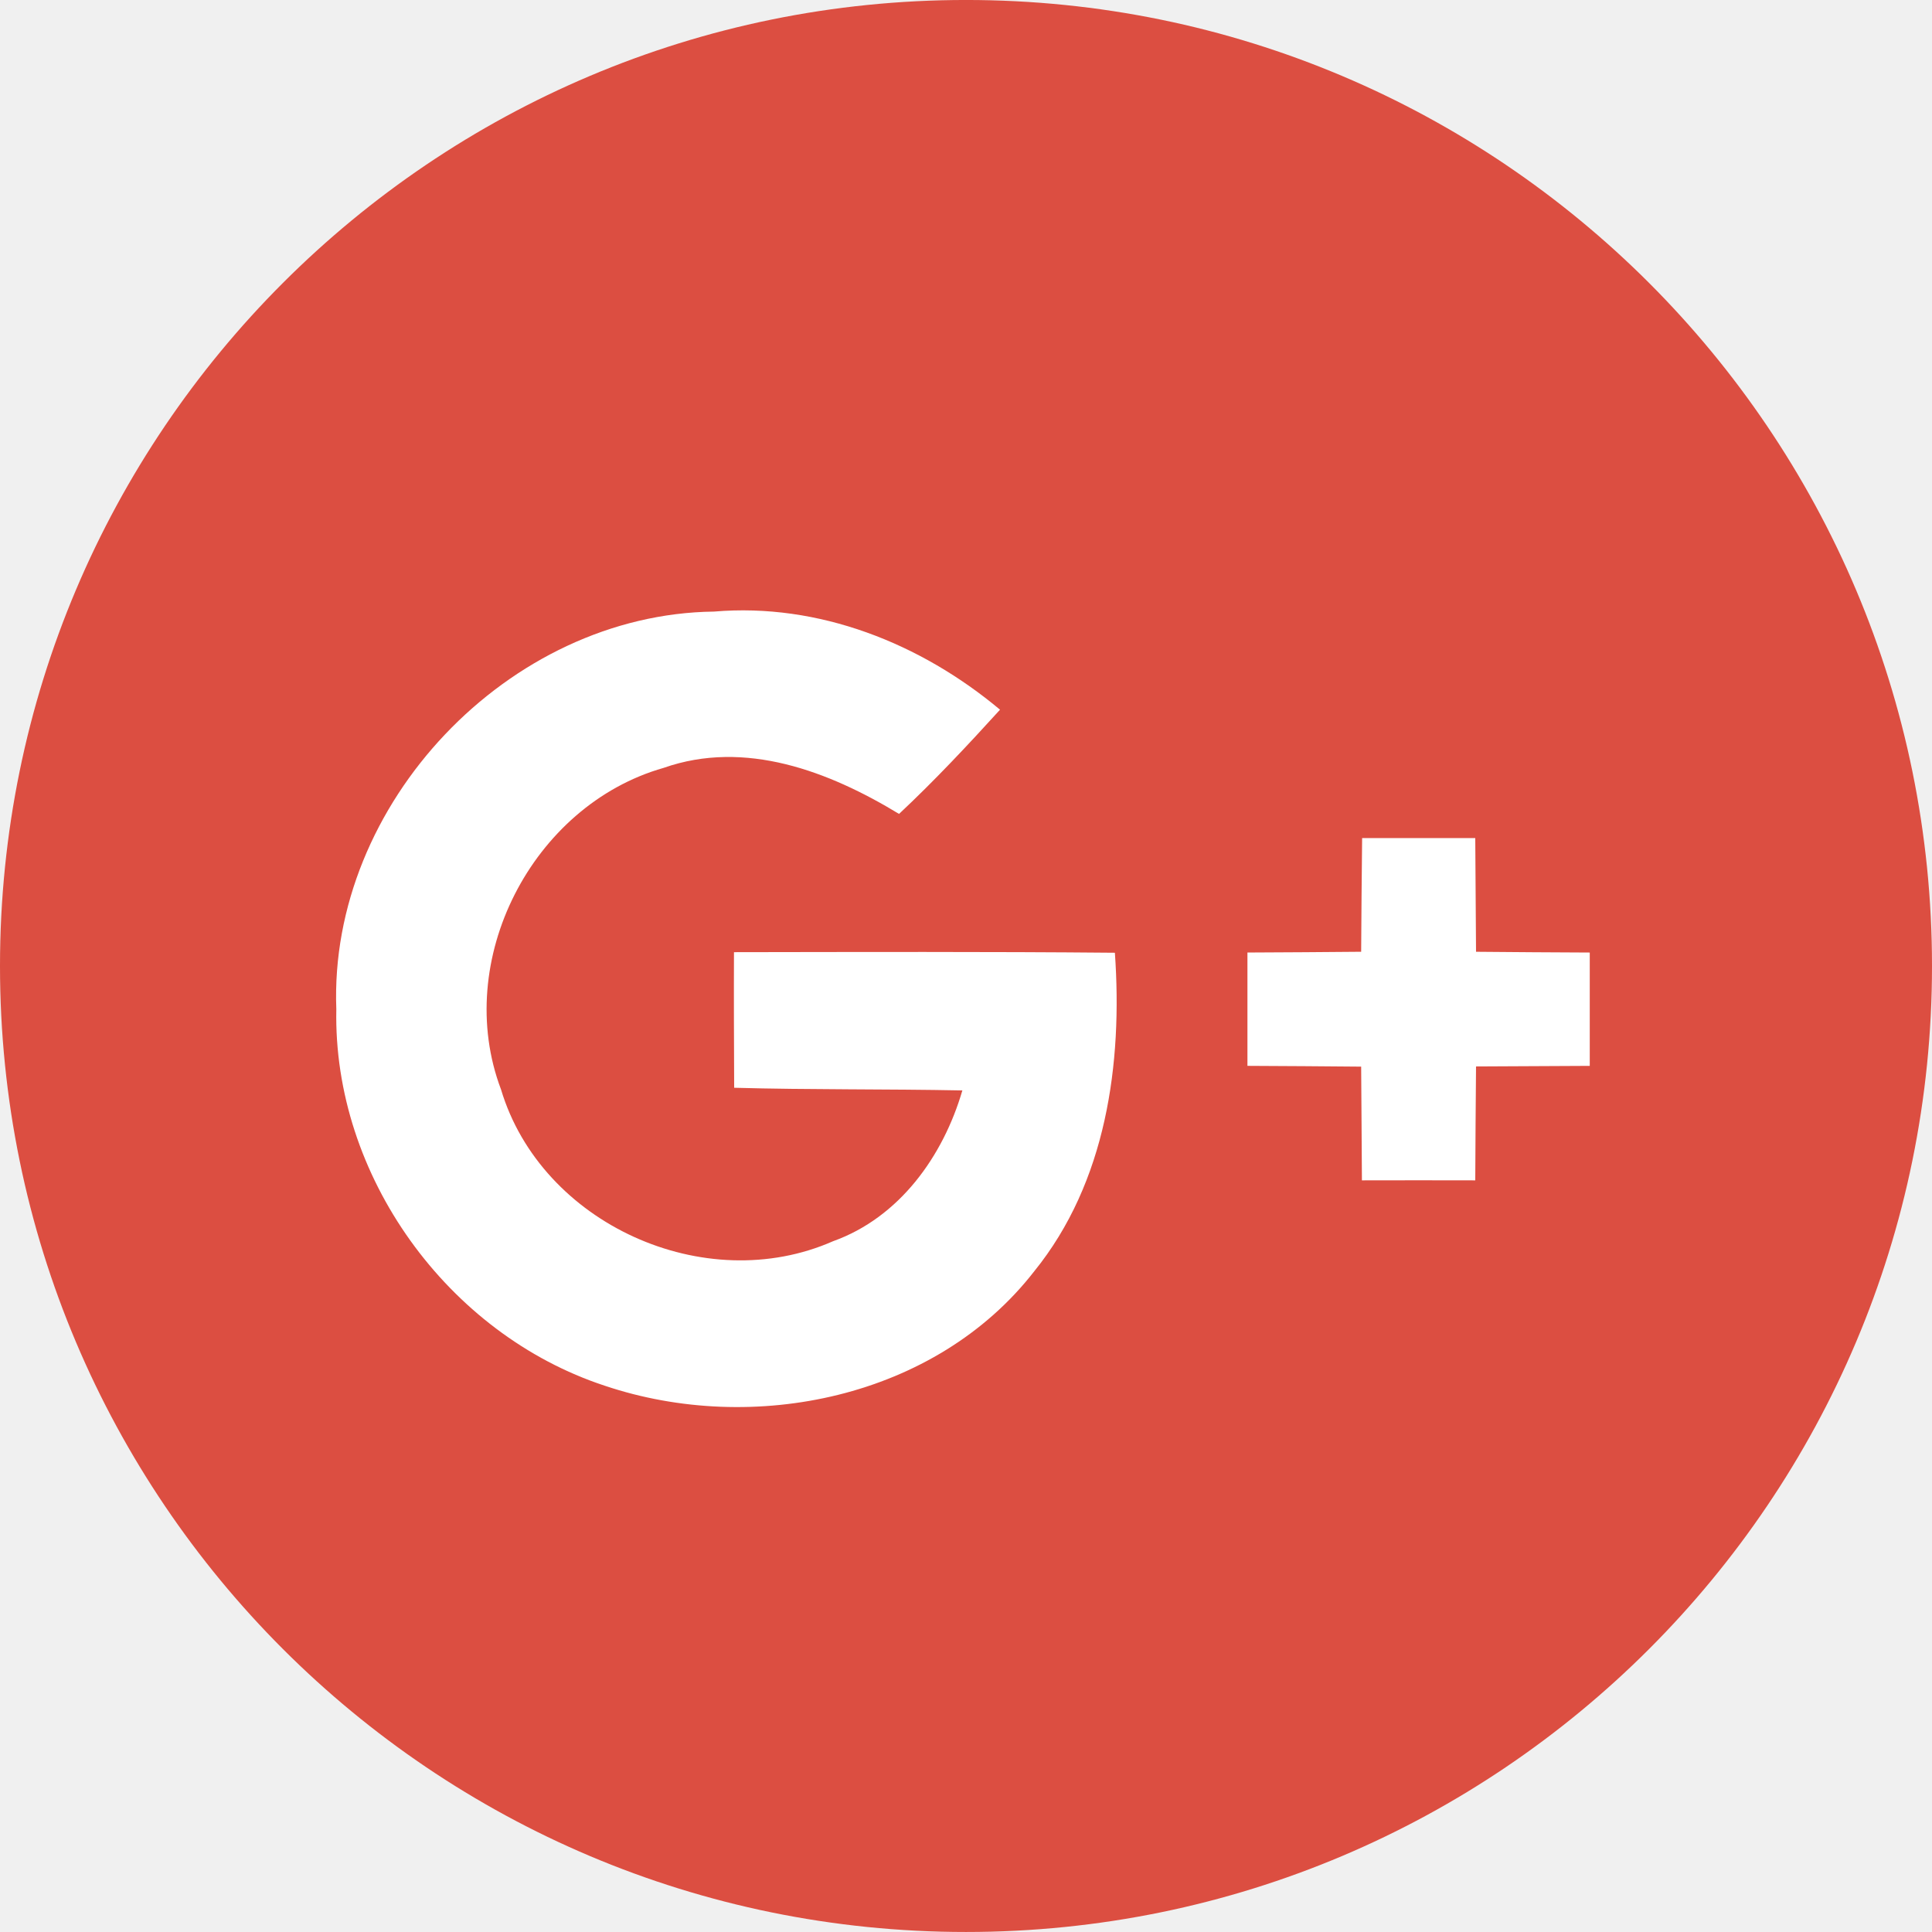
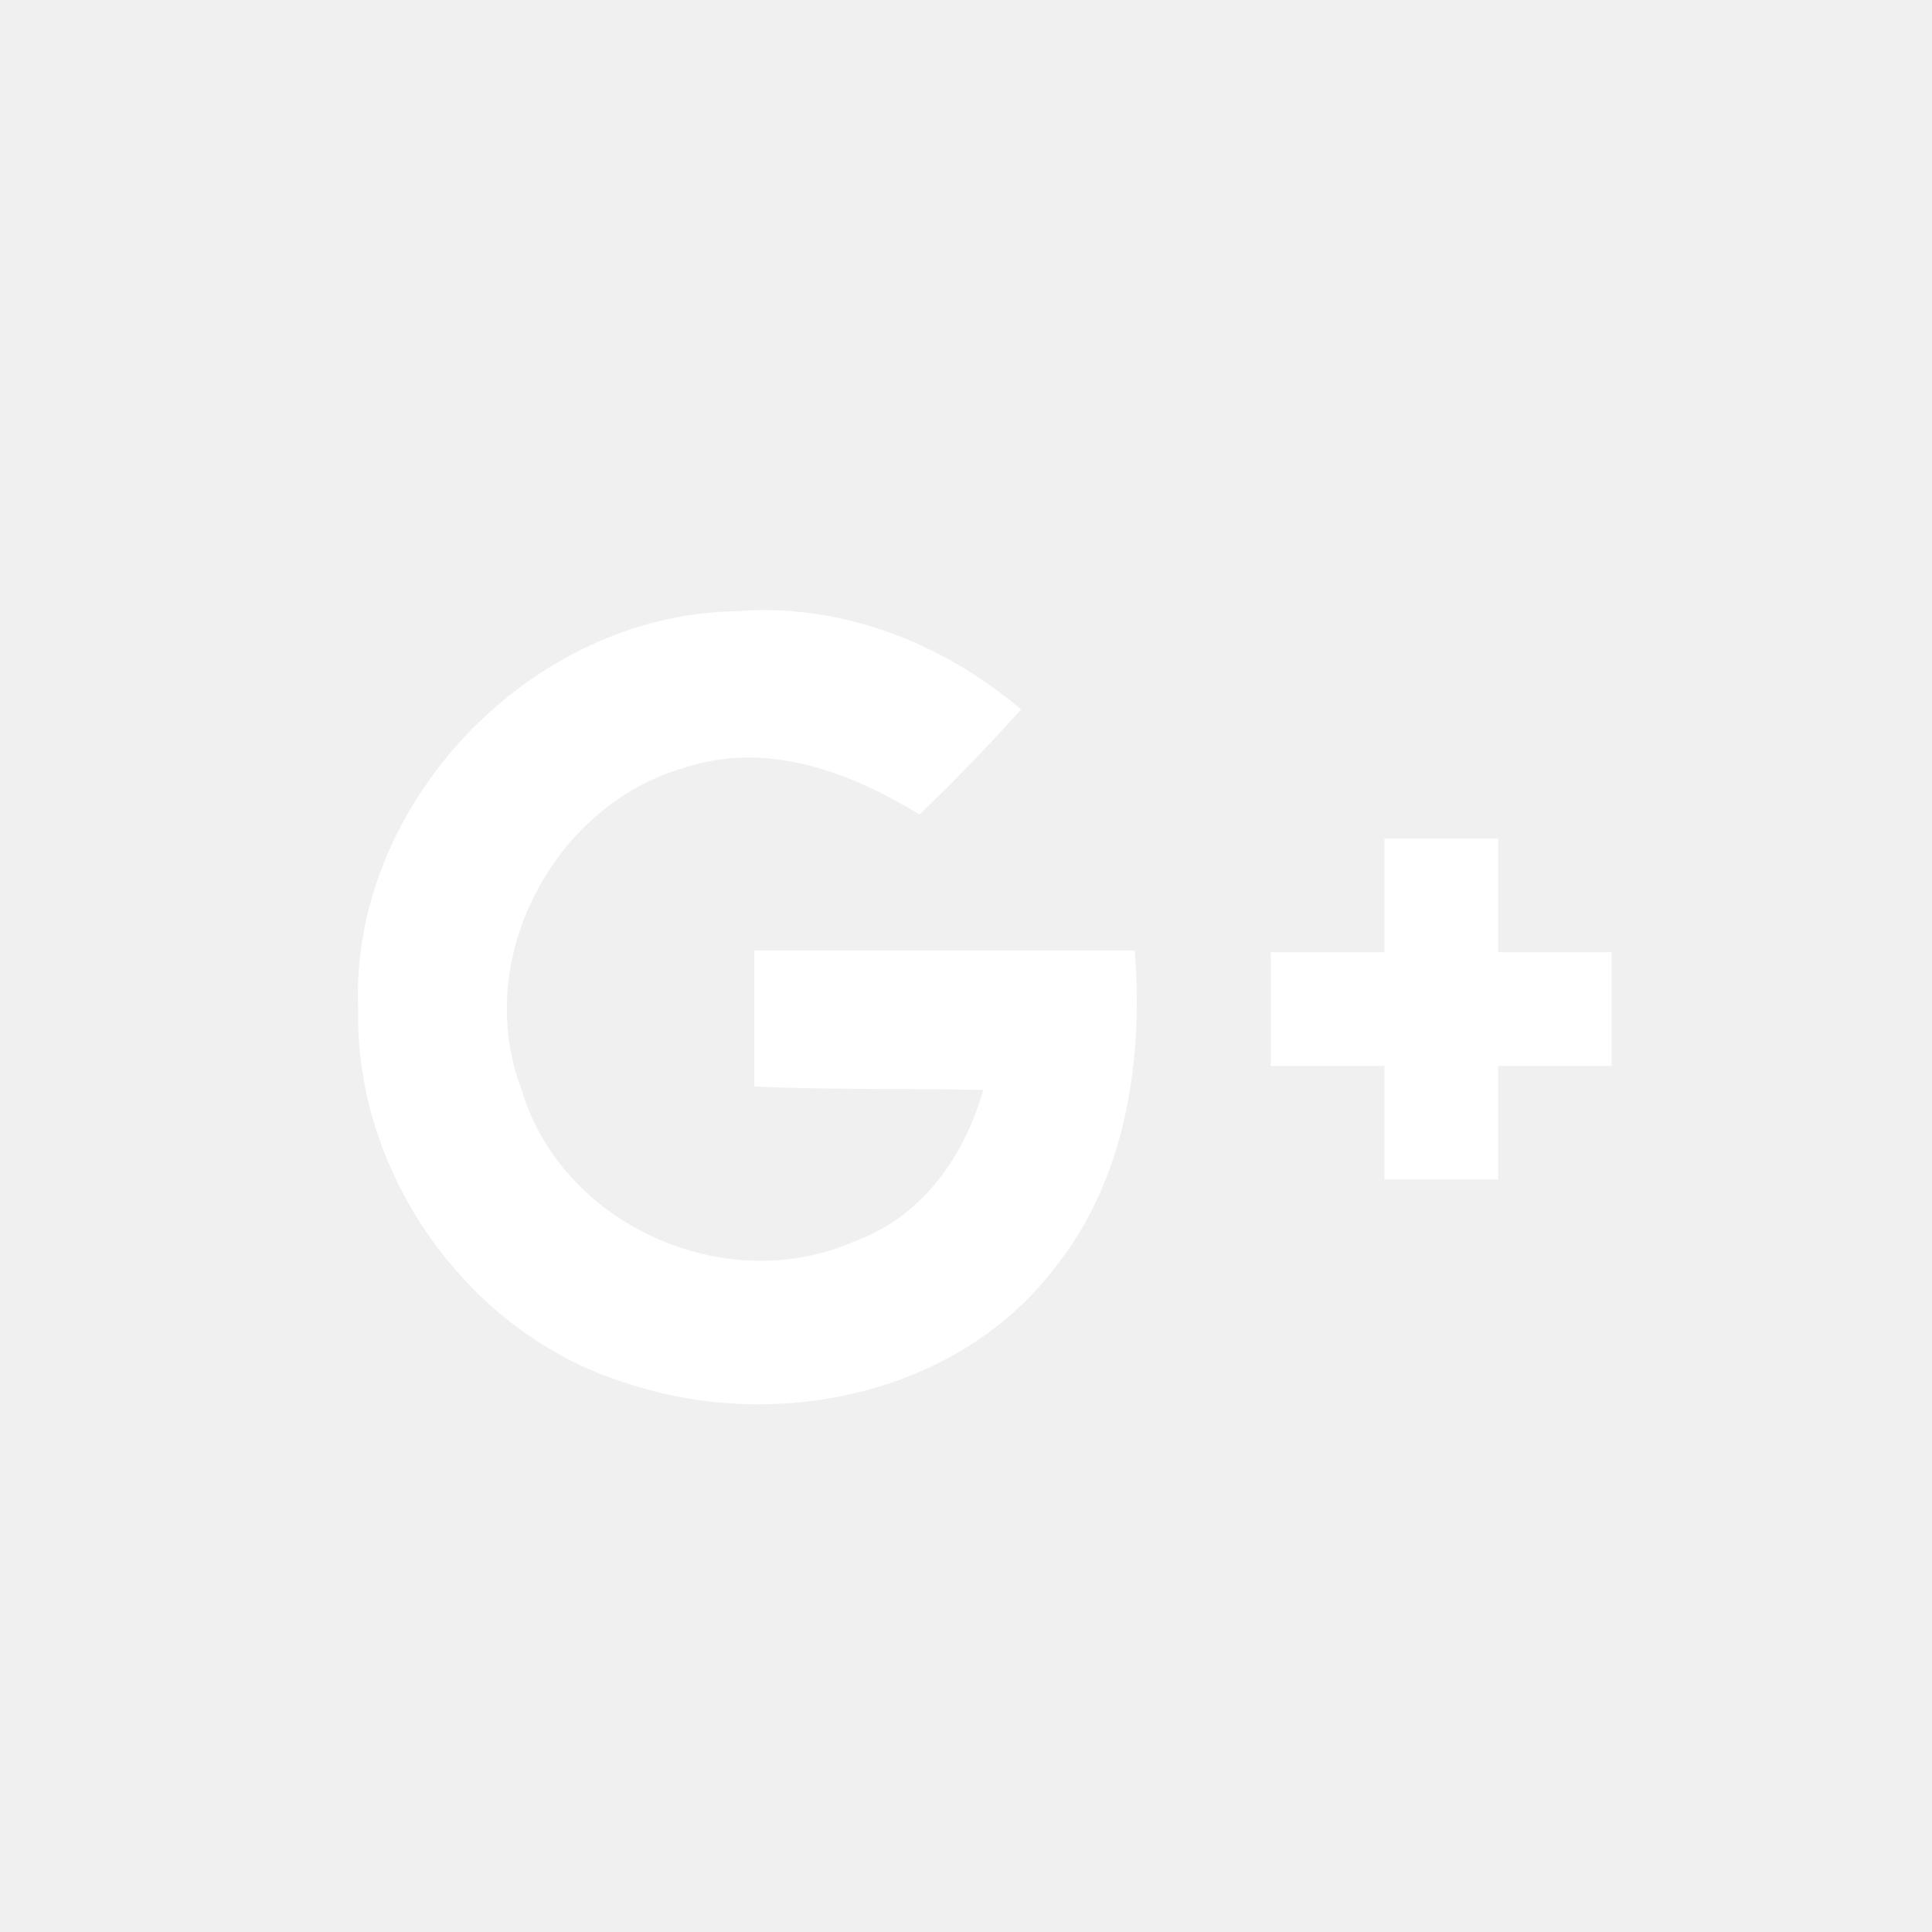
- <svg xmlns="http://www.w3.org/2000/svg" version="1.1" id="Capa_1" x="0px" y="0px" viewBox="0 0 112.196 112.196" style="enable-background:new 0 0 112.196 112.196;" xml:space="preserve">
+ <svg xmlns="http://www.w3.org/2000/svg" version="1.1" id="Capa_1" x="0px" y="0px" viewBox="0 0 112.2 112.2" style="enable-background:new 0 0 112.2 112.2;" xml:space="preserve">
+   <style type="text/css">
+ 	.st0{fill:#FFFFFF;}
+ </style>
  <g>
    <g>
-       <circle id="XMLID_30_" style="fill:#DC4E41;" cx="56.098" cy="56.097" r="56.098" />
-     </g>
-     <g>
-       <path style="fill:#DC4E41;" d="M19.531,58.608c-0.199,9.652,6.449,18.863,15.594,21.867c8.614,2.894,19.205,0.729,24.937-6.648    c4.185-5.169,5.136-12.06,4.683-18.498c-7.377-0.066-14.754-0.044-22.12-0.033c-0.012,2.628,0,5.246,0.011,7.874    c4.417,0.122,8.835,0.066,13.252,0.155c-1.115,3.821-3.655,7.377-7.51,8.757c-7.443,3.28-16.94-1.005-19.282-8.813    c-2.827-7.477,1.801-16.5,9.442-18.675c4.738-1.667,9.619,0.21,13.673,2.673c2.054-1.922,3.976-3.976,5.864-6.052    c-4.606-3.854-10.525-6.217-16.61-5.698C29.526,35.659,19.078,46.681,19.531,58.608z" />
-       <path style="fill:#DC4E41;" d="M79.102,48.668c-0.022,2.198-0.045,4.407-0.056,6.604c-2.209,0.022-4.406,0.033-6.604,0.044    c0,2.198,0,4.384,0,6.582c2.198,0.011,4.407,0.022,6.604,0.045c0.022,2.198,0.022,4.395,0.044,6.604c2.187,0,4.385-0.011,6.582,0    c0.012-2.209,0.022-4.406,0.045-6.615c2.197-0.011,4.406-0.022,6.604-0.033c0-2.198,0-4.384,0-6.582    c-2.197-0.011-4.406-0.022-6.604-0.044c-0.012-2.198-0.033-4.407-0.045-6.604C83.475,48.668,81.288,48.668,79.102,48.668z" />
      <g>
-         <path style="fill:#FFFFFF;" d="M19.531,58.608c-0.453-11.927,9.994-22.949,21.933-23.092c6.085-0.519,12.005,1.844,16.61,5.698     c-1.889,2.077-3.811,4.13-5.864,6.052c-4.054-2.463-8.935-4.34-13.673-2.673c-7.642,2.176-12.27,11.199-9.442,18.675     c2.342,7.808,11.839,12.093,19.282,8.813c3.854-1.38,6.395-4.936,7.51-8.757c-4.417-0.088-8.835-0.033-13.252-0.155     c-0.011-2.628-0.022-5.246-0.011-7.874c7.366-0.011,14.743-0.033,22.12,0.033c0.453,6.439-0.497,13.33-4.683,18.498     c-5.732,7.377-16.322,9.542-24.937,6.648C25.981,77.471,19.332,68.26,19.531,58.608z" />
-         <path style="fill:#FFFFFF;" d="M79.102,48.668c2.187,0,4.373,0,6.57,0c0.012,2.198,0.033,4.407,0.045,6.604     c2.197,0.022,4.406,0.033,6.604,0.044c0,2.198,0,4.384,0,6.582c-2.197,0.011-4.406,0.022-6.604,0.033     c-0.022,2.209-0.033,4.406-0.045,6.615c-2.197-0.011-4.396,0-6.582,0c-0.021-2.209-0.021-4.406-0.044-6.604     c-2.197-0.023-4.406-0.033-6.604-0.045c0-2.198,0-4.384,0-6.582c2.198-0.011,4.396-0.022,6.604-0.044     C79.057,53.075,79.079,50.866,79.102,48.668z" />
+         <path class="st0" d="M20.8,58.6c-0.5-11.9,10-22.9,21.9-23.1c6.1-0.5,12,1.8,16.6,5.7c-1.9,2.1-3.8,4.1-5.9,6.1     c-4.1-2.5-8.9-4.3-13.7-2.7c-7.6,2.2-12.3,11.2-9.4,18.7c2.3,7.8,11.8,12.1,19.3,8.8c3.9-1.4,6.4-4.9,7.5-8.8     c-4.4-0.1-8.8,0-13.3-0.2c0-2.6,0-5.2,0-7.9c7.4,0,14.7,0,22.1,0c0.5,6.4-0.5,13.3-4.7,18.5c-5.7,7.4-16.3,9.5-24.9,6.6     C27.3,77.5,20.6,68.3,20.8,58.6z" />
+         <path class="st0" d="M80.4,48.7c2.2,0,4.4,0,6.6,0c0,2.2,0,4.4,0,6.6c2.2,0,4.4,0,6.6,0c0,2.2,0,4.4,0,6.6c-2.2,0-4.4,0-6.6,0     c0,2.2,0,4.4,0,6.6c-2.2,0-4.4,0-6.6,0c0-2.2,0-4.4,0-6.6c-2.2,0-4.4,0-6.6,0c0-2.2,0-4.4,0-6.6c2.2,0,4.4,0,6.6,0     C80.4,53.1,80.4,50.9,80.4,48.7z" />
      </g>
    </g>
  </g>
-   <g>
- </g>
-   <g>
- </g>
-   <g>
- </g>
-   <g>
- </g>
-   <g>
- </g>
-   <g>
- </g>
-   <g>
- </g>
-   <g>
- </g>
-   <g>
- </g>
-   <g>
- </g>
-   <g>
- </g>
-   <g>
- </g>
-   <g>
- </g>
-   <g>
- </g>
-   <g>
- </g>
</svg>
